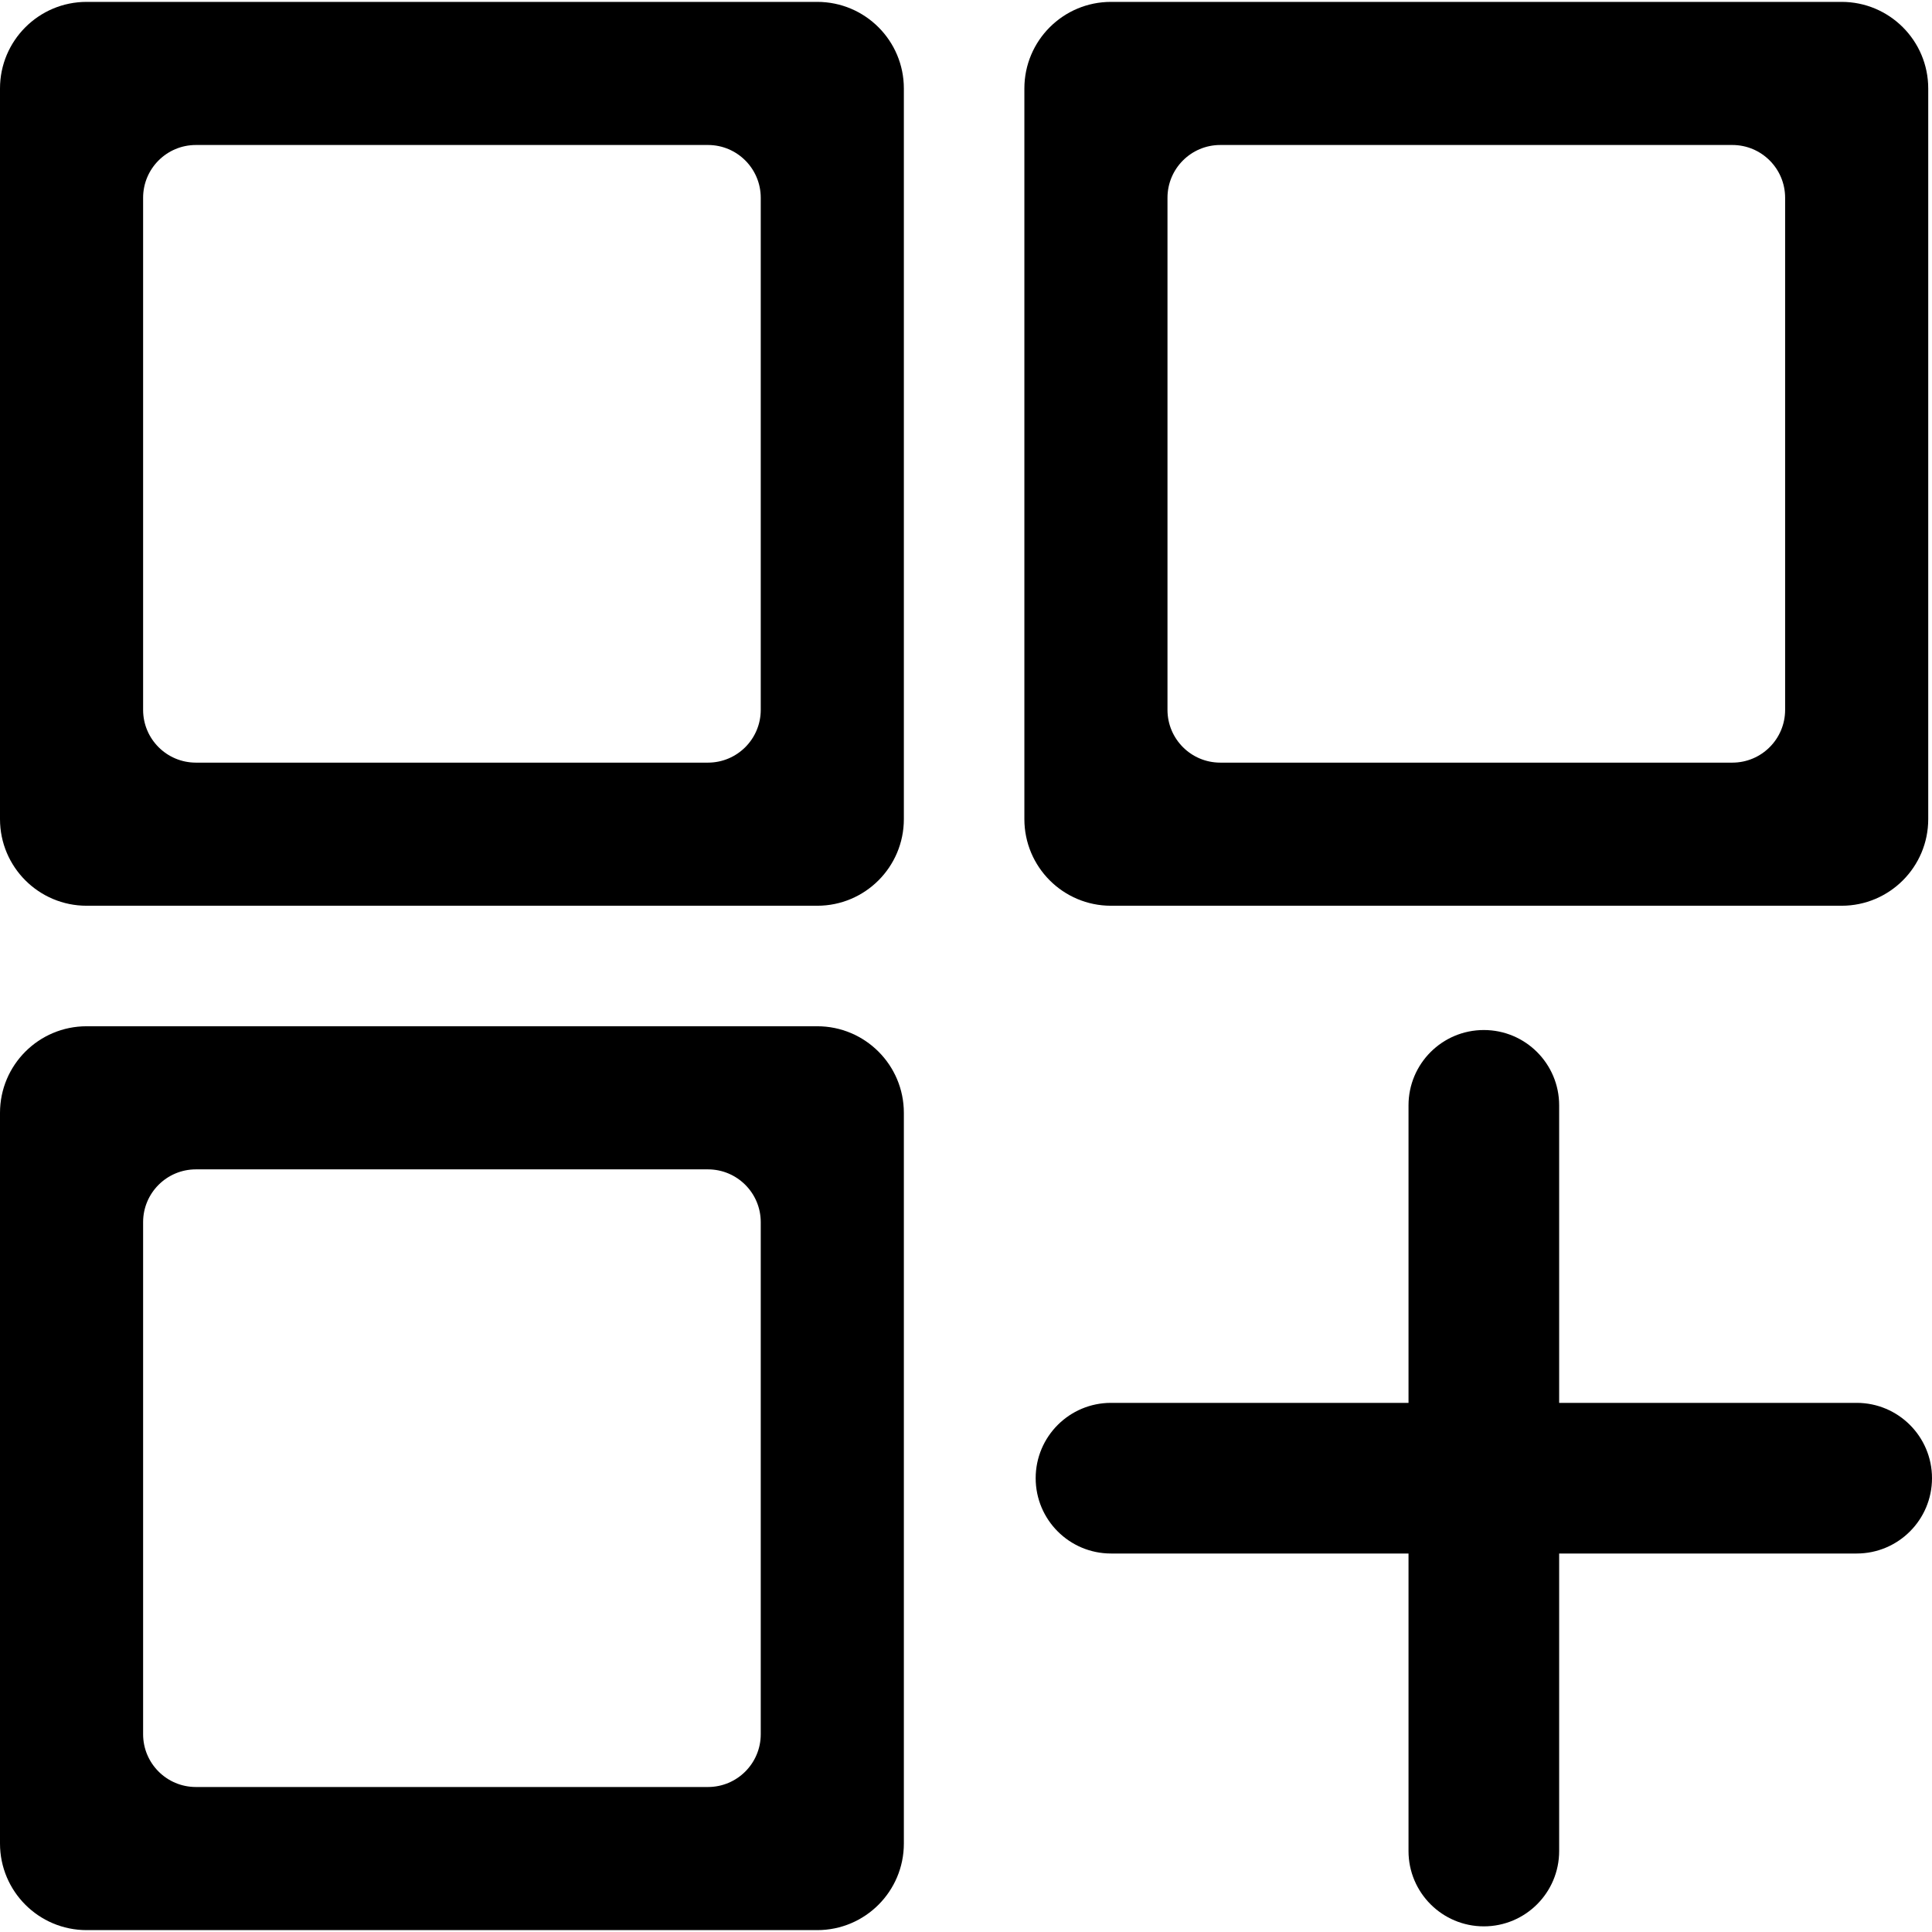
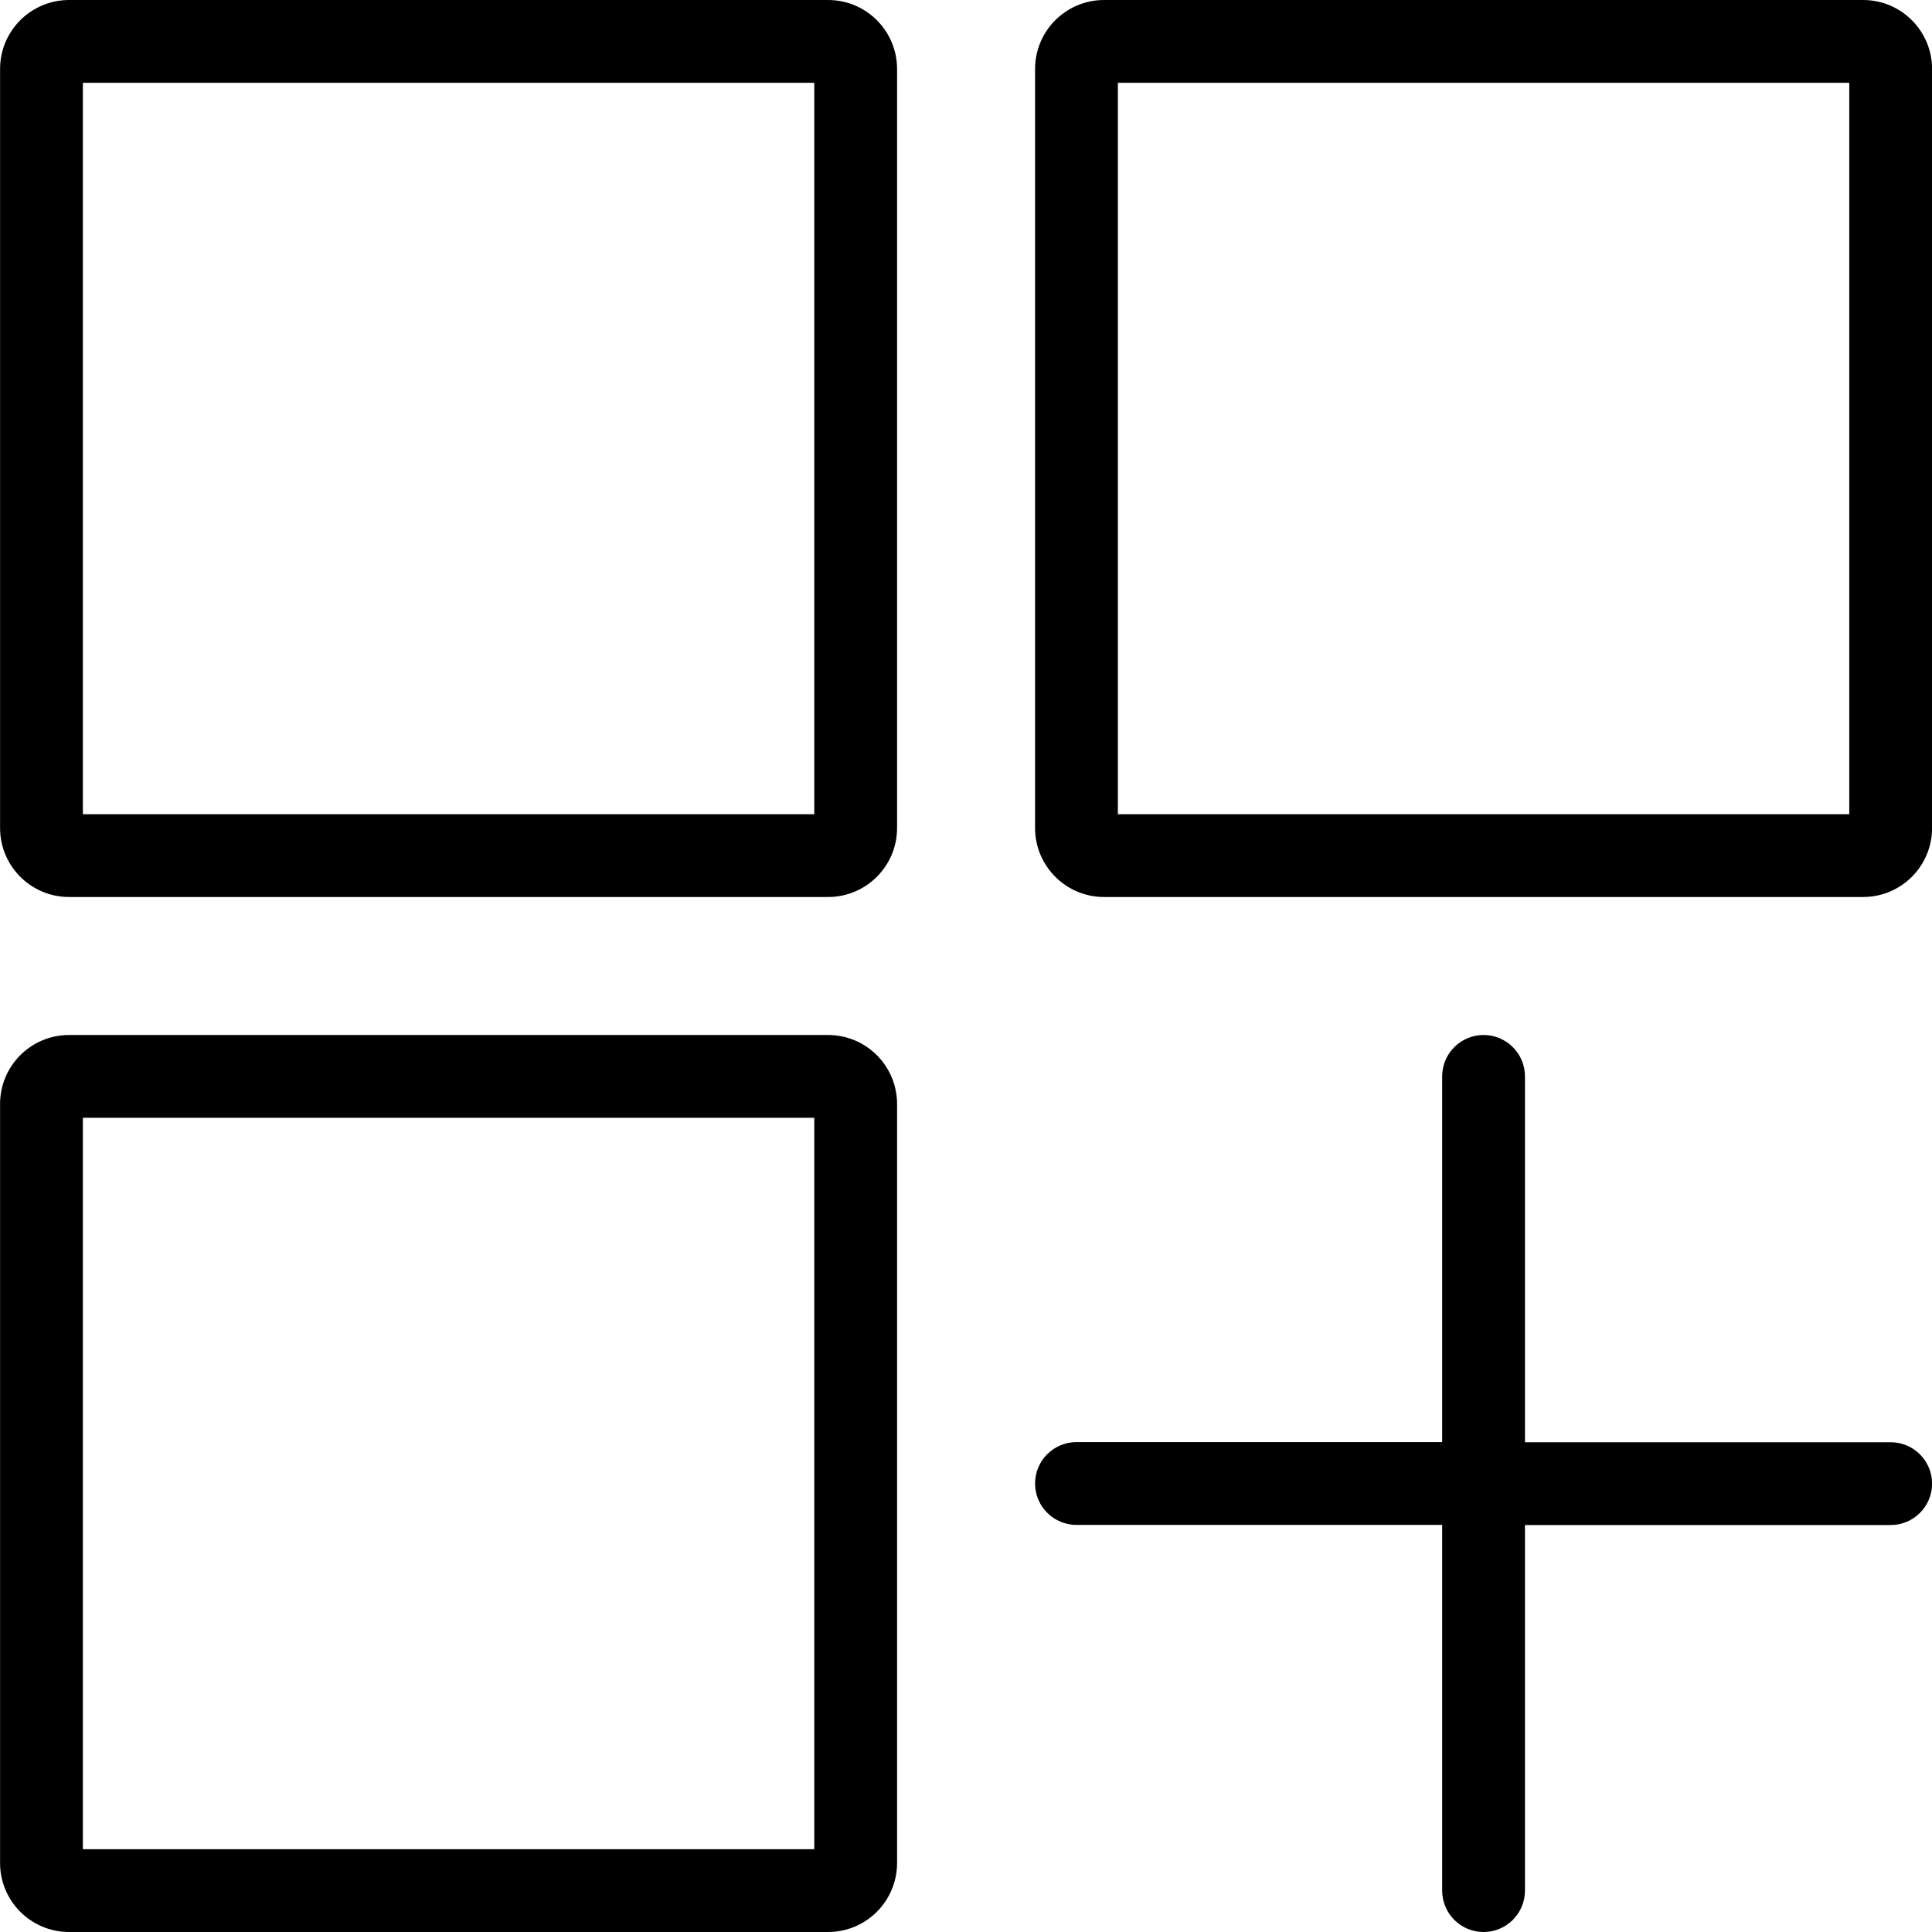
- <svg xmlns="http://www.w3.org/2000/svg" id="app-icon" class="icon" width="14px" height="14px" viewBox="0 0 513 512">
-   <g transform="translate(-5326 -2960)">
-     <path class="path fill primary" d="M217,240H23A23,23,0,0,1,0,217V23A23,23,0,0,1,23,0H217a23,23,0,0,1,23,23V217a23,23,0,0,1-23,23ZM52,38A14.016,14.016,0,0,0,38,52V188a14.016,14.016,0,0,0,14,14H188a14.015,14.015,0,0,0,14-14V52a14.016,14.016,0,0,0-14-14Z" transform="translate(5326 2960)" />
-     <path class="path fill primary" d="M217,240H23A23,23,0,0,1,0,217V23A23,23,0,0,1,23,0H217a23,23,0,0,1,23,23V217a23,23,0,0,1-23,23ZM52,38A14.016,14.016,0,0,0,38,52V188a14.016,14.016,0,0,0,14,14H188a14.015,14.015,0,0,0,14-14V52a14.016,14.016,0,0,0-14-14Z" transform="translate(5598 2960)" />
-     <path class="path fill primary" d="M217,240H23A23,23,0,0,1,0,217V23A23,23,0,0,1,23,0H217a23,23,0,0,1,23,23V217a23,23,0,0,1-23,23ZM52,38A14.016,14.016,0,0,0,38,52V188a14.016,14.016,0,0,0,14,14H188a14.015,14.015,0,0,0,14-14V52a14.016,14.016,0,0,0-14-14Z" transform="translate(5326 3232)" />
-     <path class="path fill primary" d="M20,0A20,20,0,0,1,40,20V218a20,20,0,0,1-40,0V20A20,20,0,0,1,20,0Z" transform="translate(5700 3233)" />
-     <path class="path fill primary" d="M20,0A20,20,0,0,1,40,20V218a20,20,0,0,1-40,0V20A20,20,0,0,1,20,0Z" transform="translate(5839 3332) rotate(90)" />
-   </g>
+ <svg xmlns="http://www.w3.org/2000/svg" id="app-icon" class="icon" width="14" height="14" viewBox="0 0 13.999 14">
+   <path class="path fill primary" d="M10.45,15.7V13.05H7.8a.3.3,0,1,1,0-.6H10.45V9.8a.3.3,0,0,1,.6,0v2.651H13.7a.3.3,0,0,1,0,.6H11.05V15.7a.3.3,0,0,1-.6,0ZM.5,16a.5.5,0,0,1-.5-.5V10a.5.5,0,0,1,.5-.5H6a.5.5,0,0,1,.5.5v5.5A.5.5,0,0,1,6,16Zm.1-.6H5.9V10.1H.6ZM8,8.5A.5.5,0,0,1,7.5,8V2.5A.5.5,0,0,1,8,2h5.5a.5.5,0,0,1,.5.5V8a.5.5,0,0,1-.5.5Zm.1-.6h5.3V2.6H8.1ZM.5,8.5A.5.5,0,0,1,0,8V2.5A.5.5,0,0,1,.5,2H6a.5.5,0,0,1,.5.5V8a.5.5,0,0,1-.5.5Zm.1-.6H5.9V2.6H.6Z" transform="translate(0 -2)" />
</svg>
